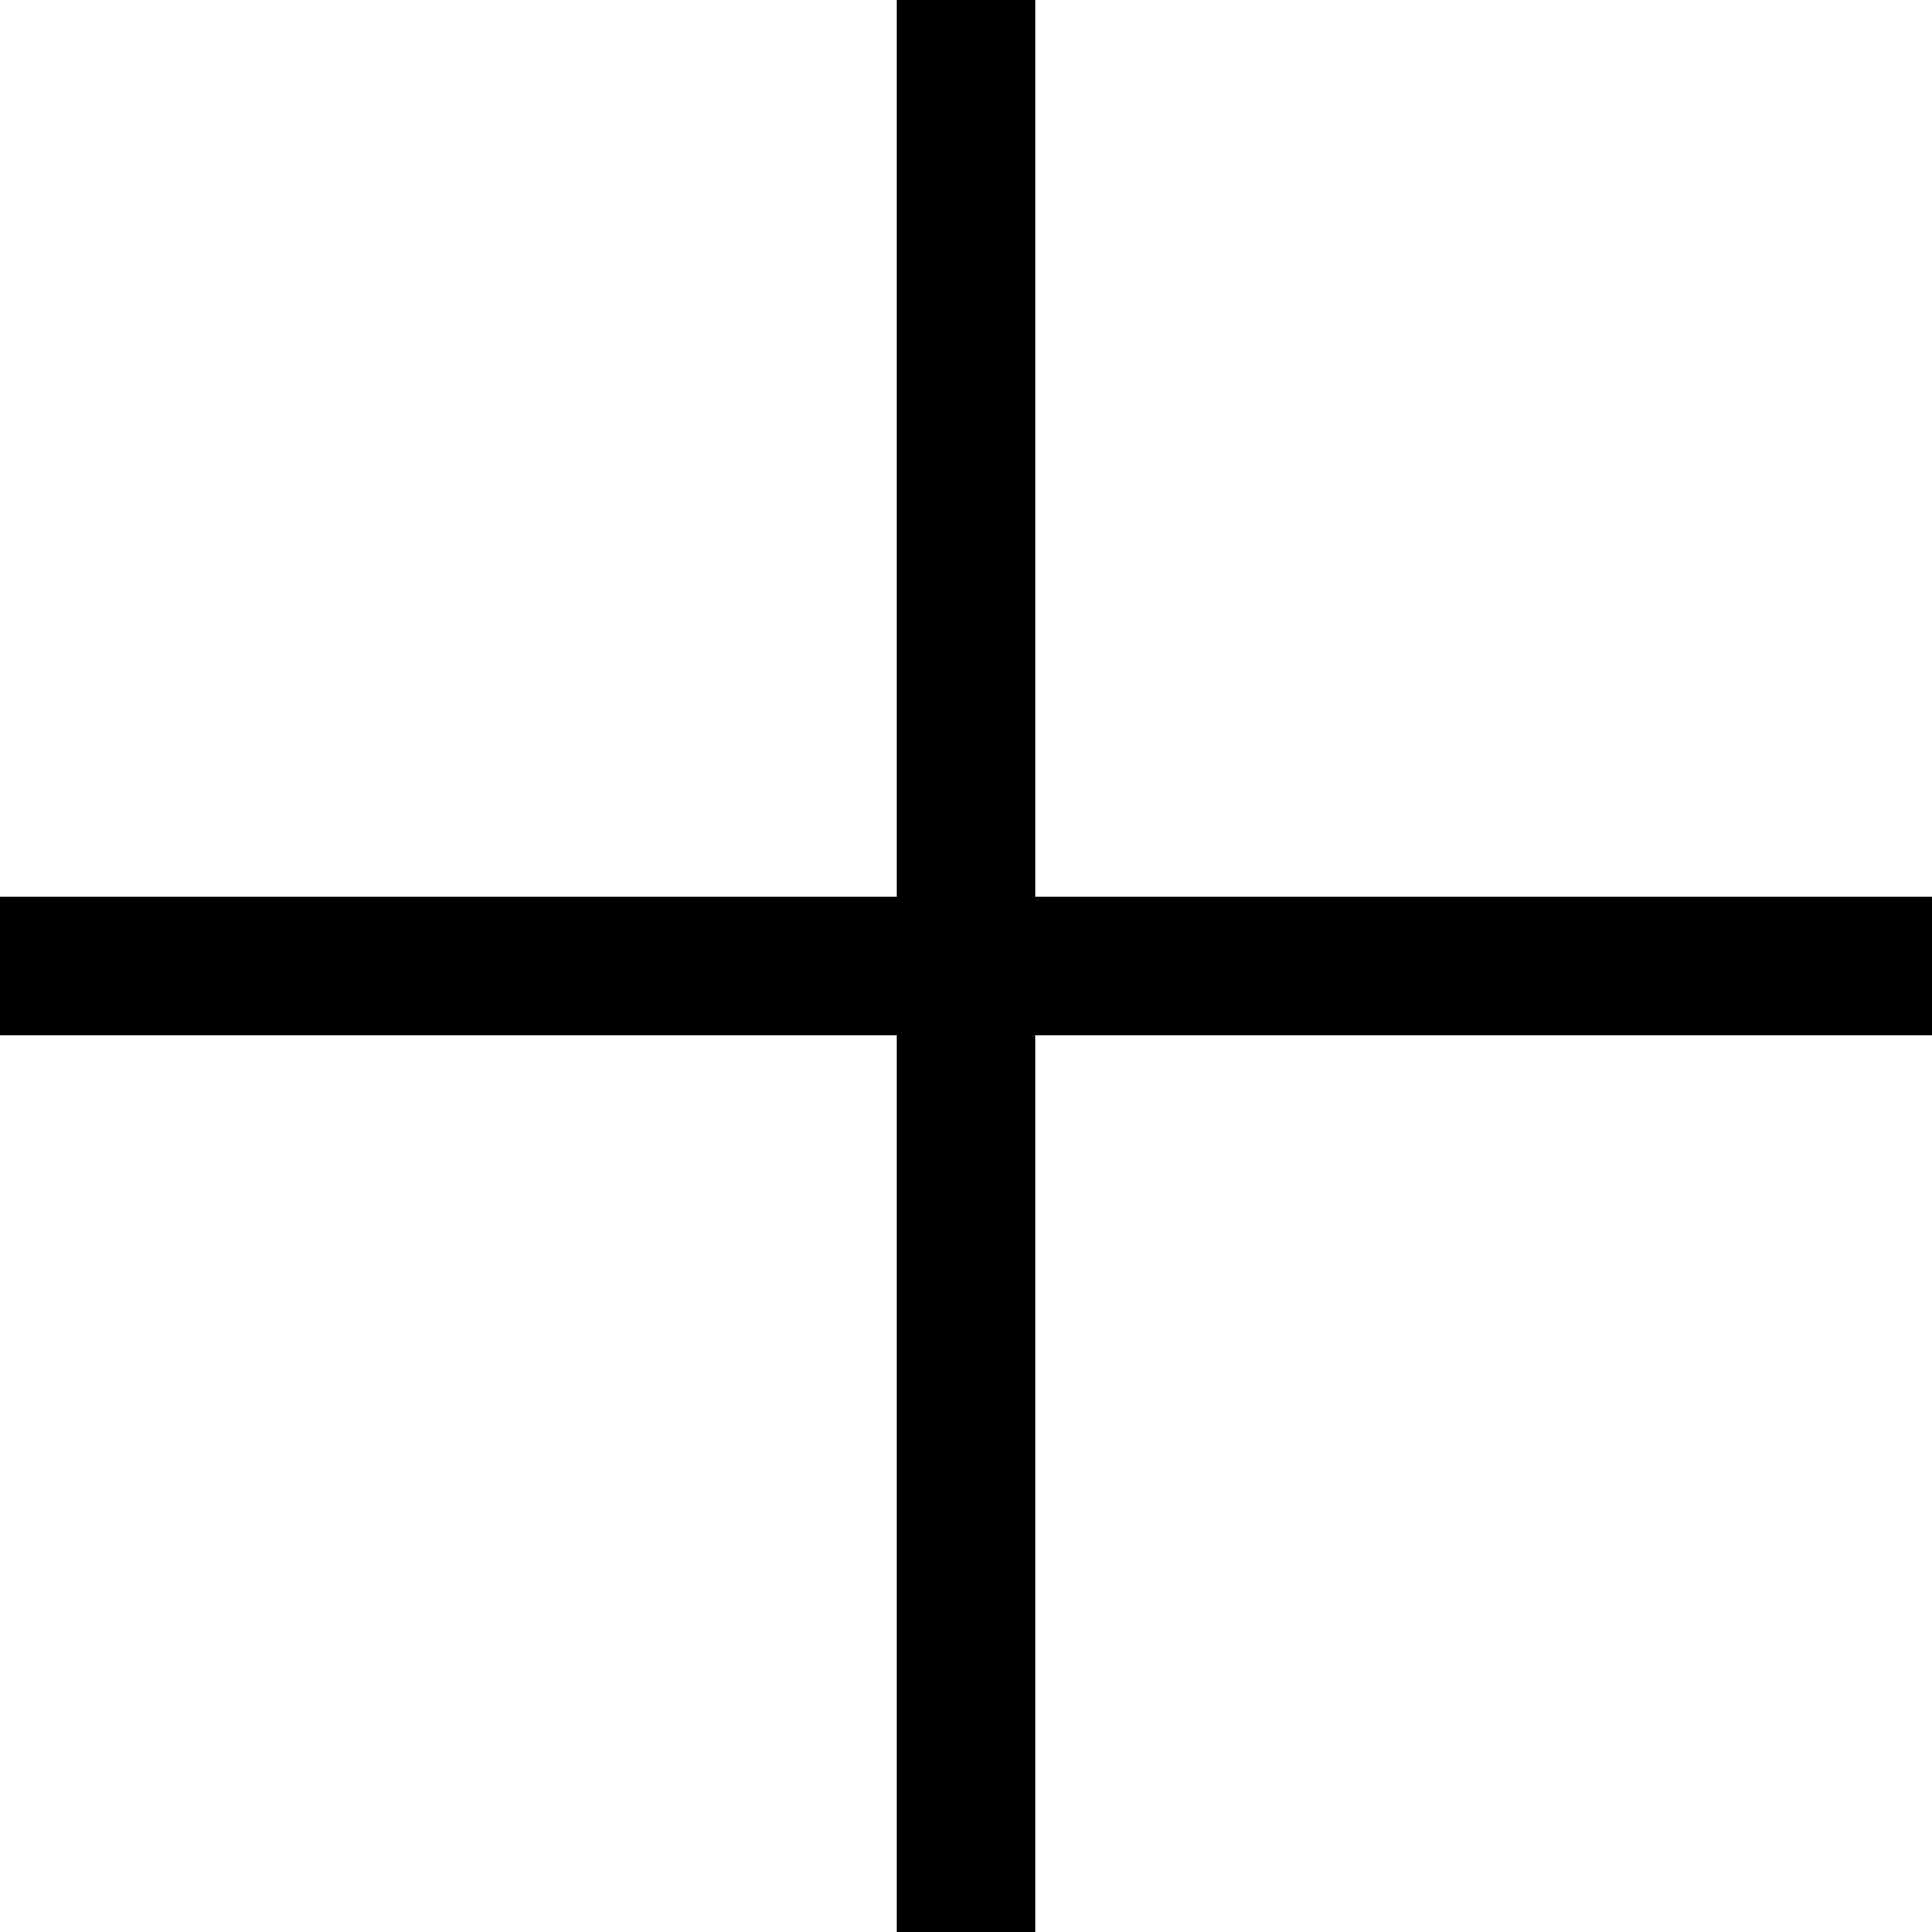
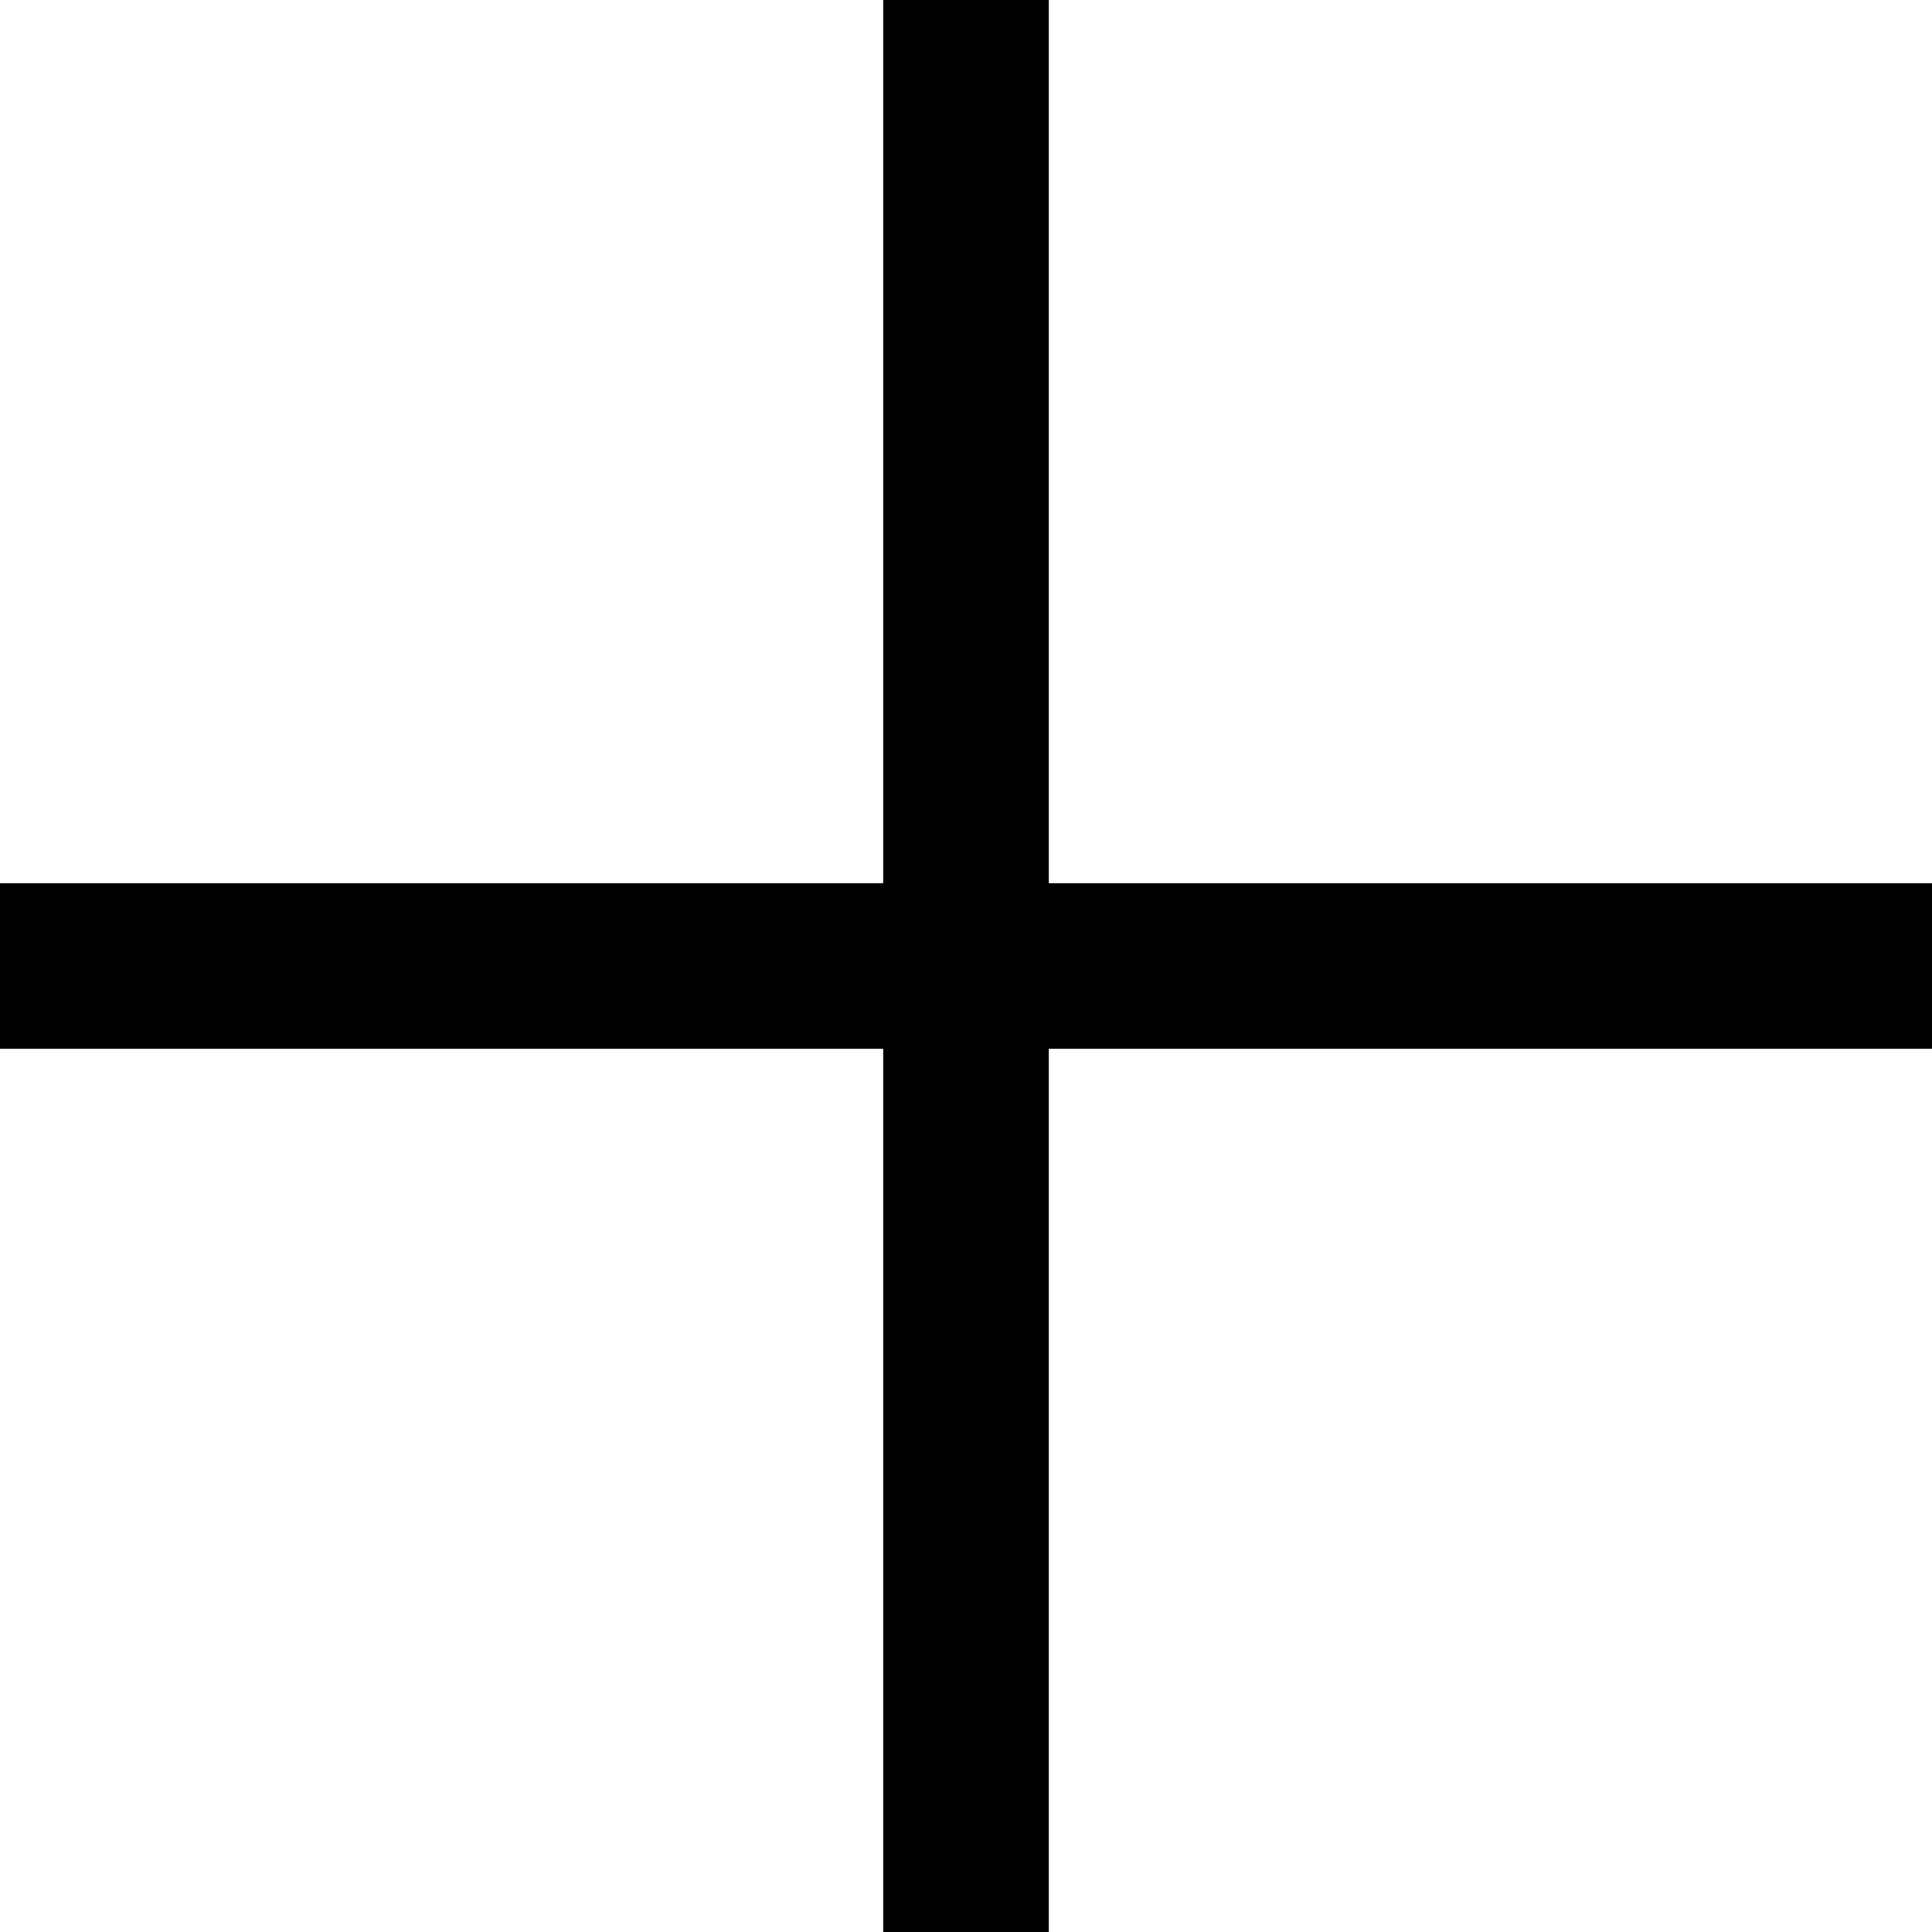
- <svg xmlns="http://www.w3.org/2000/svg" role="img" width="14" height="14" viewBox="0 0 14 14" fill="#757575" stroke-width="1" stroke="#000">
+ <svg xmlns="http://www.w3.org/2000/svg" role="img" width="16" height="16" viewBox="0 0 14 14" fill="#757575" stroke-width="1.2" stroke="#000">
  <g>
    <path d="M7 0V7M7 14V7M7 7H14H0" />
  </g>
</svg>
